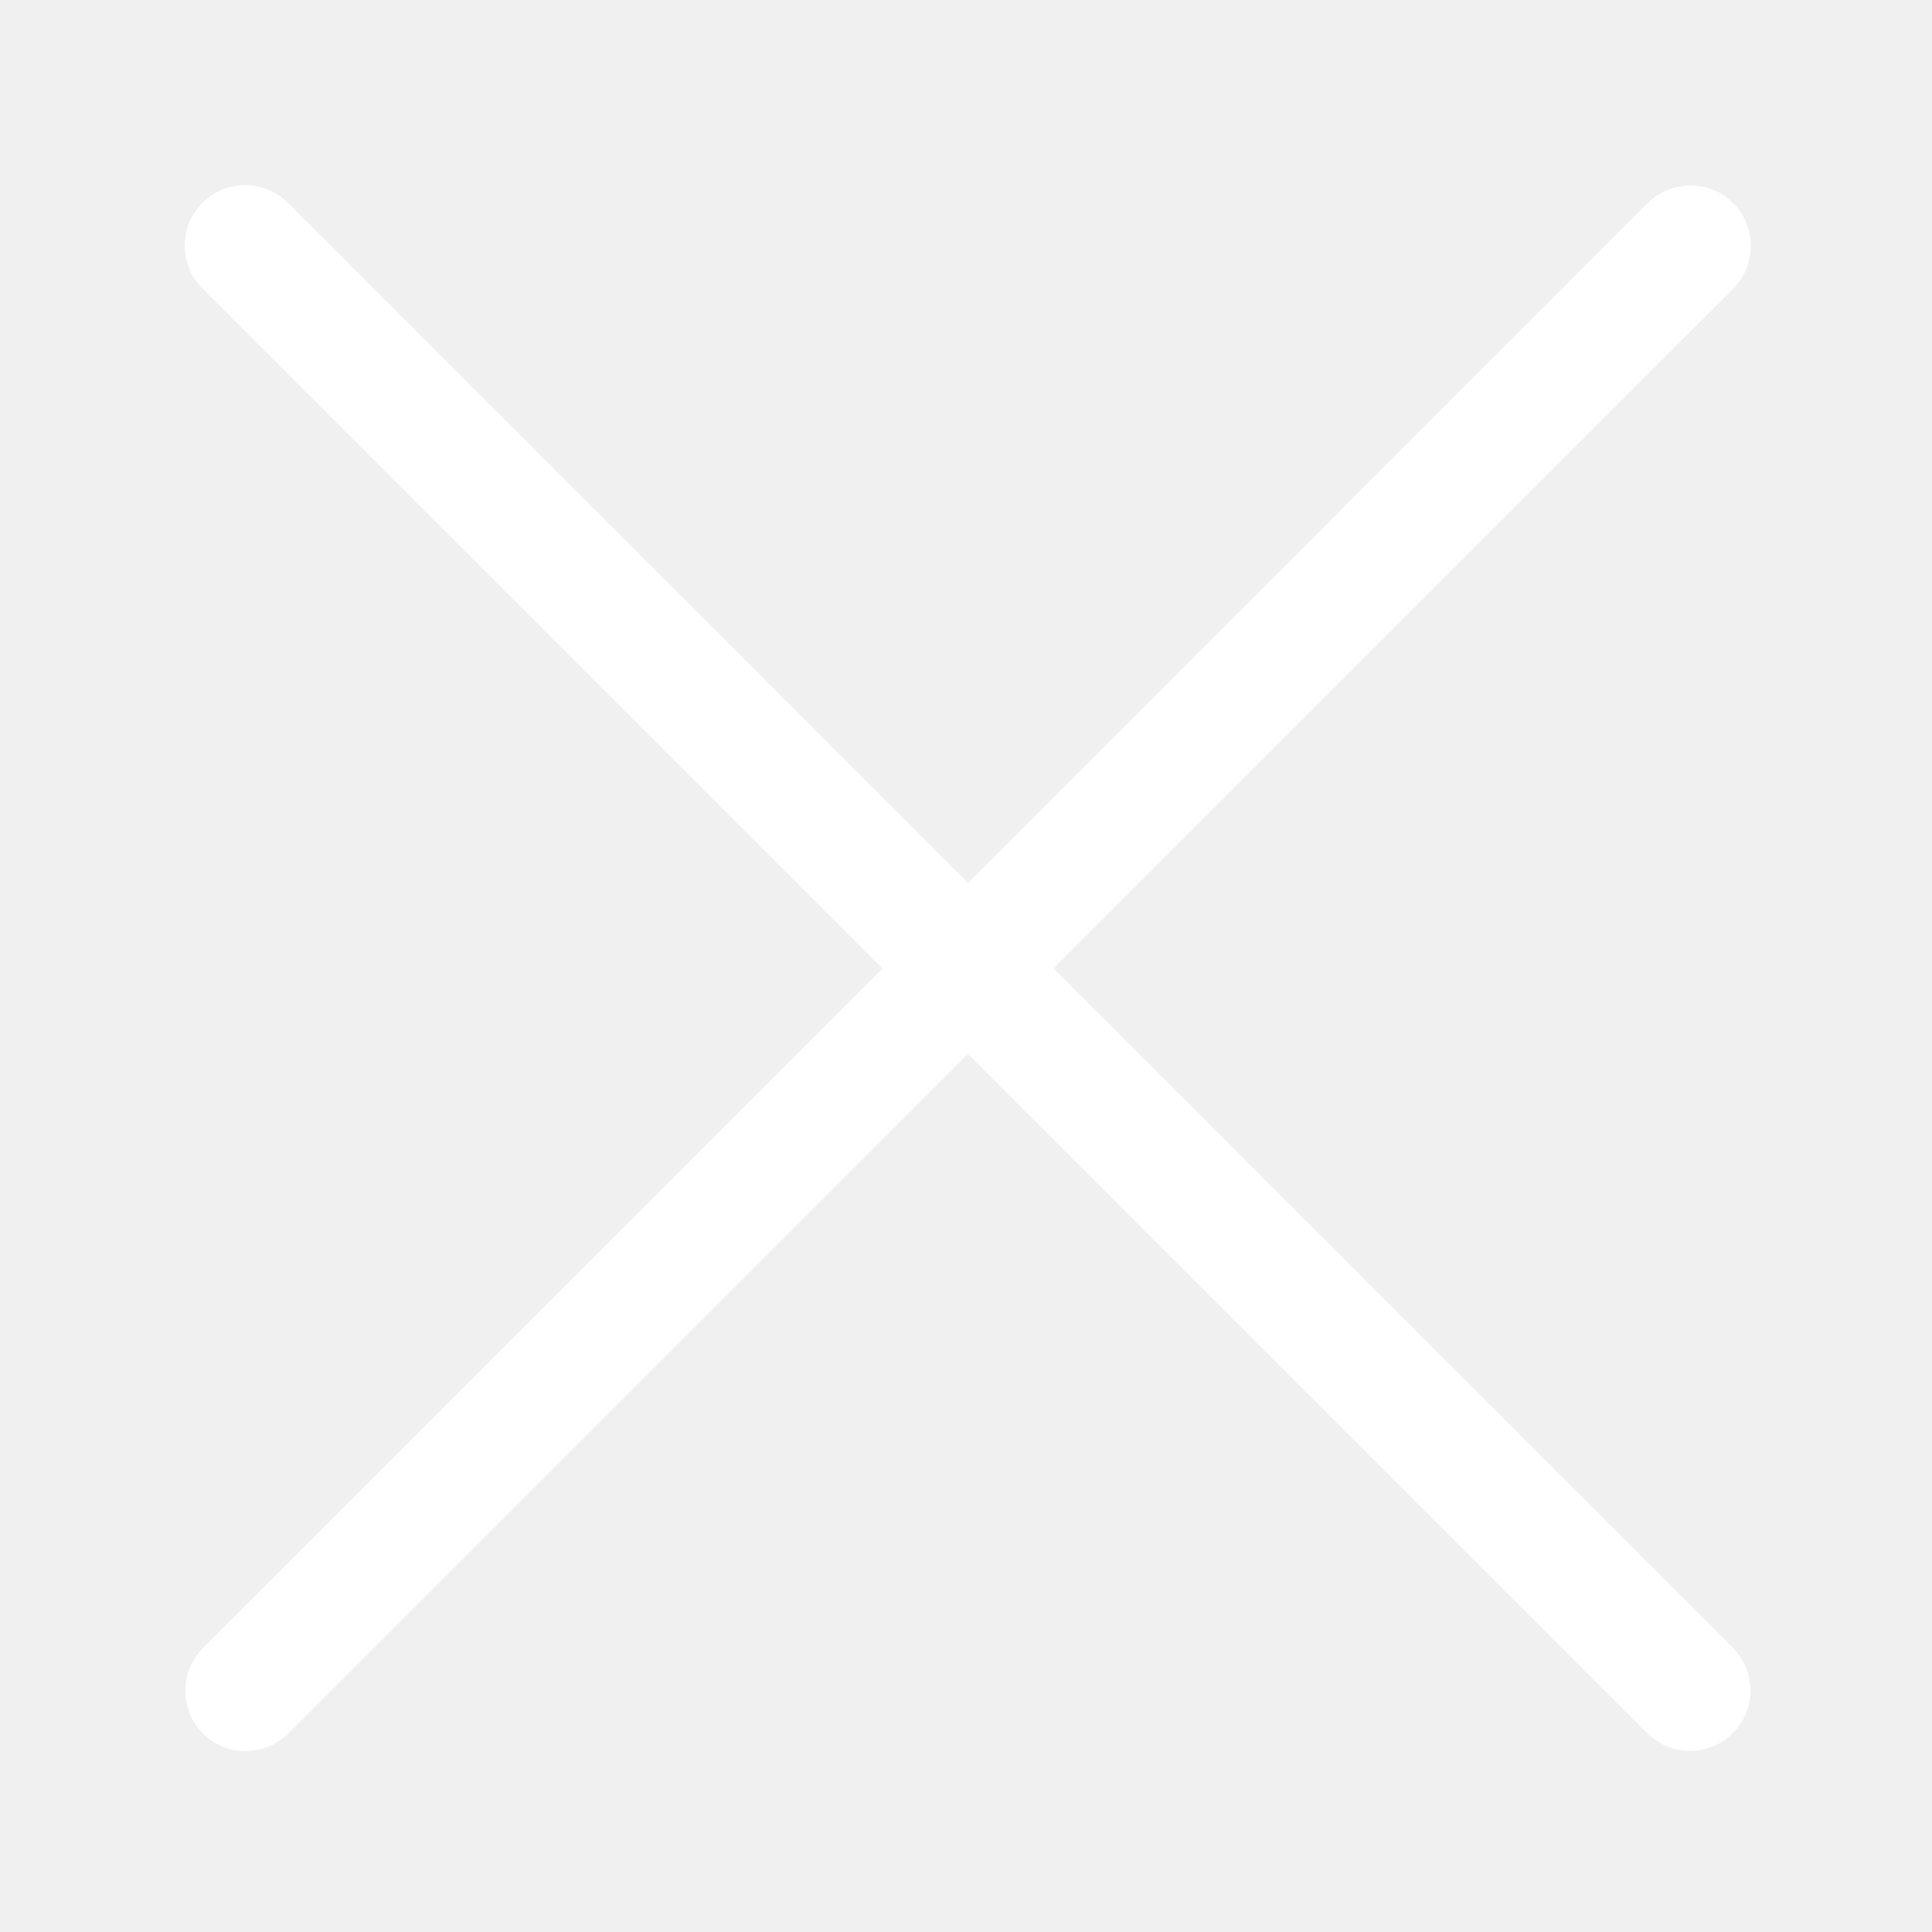
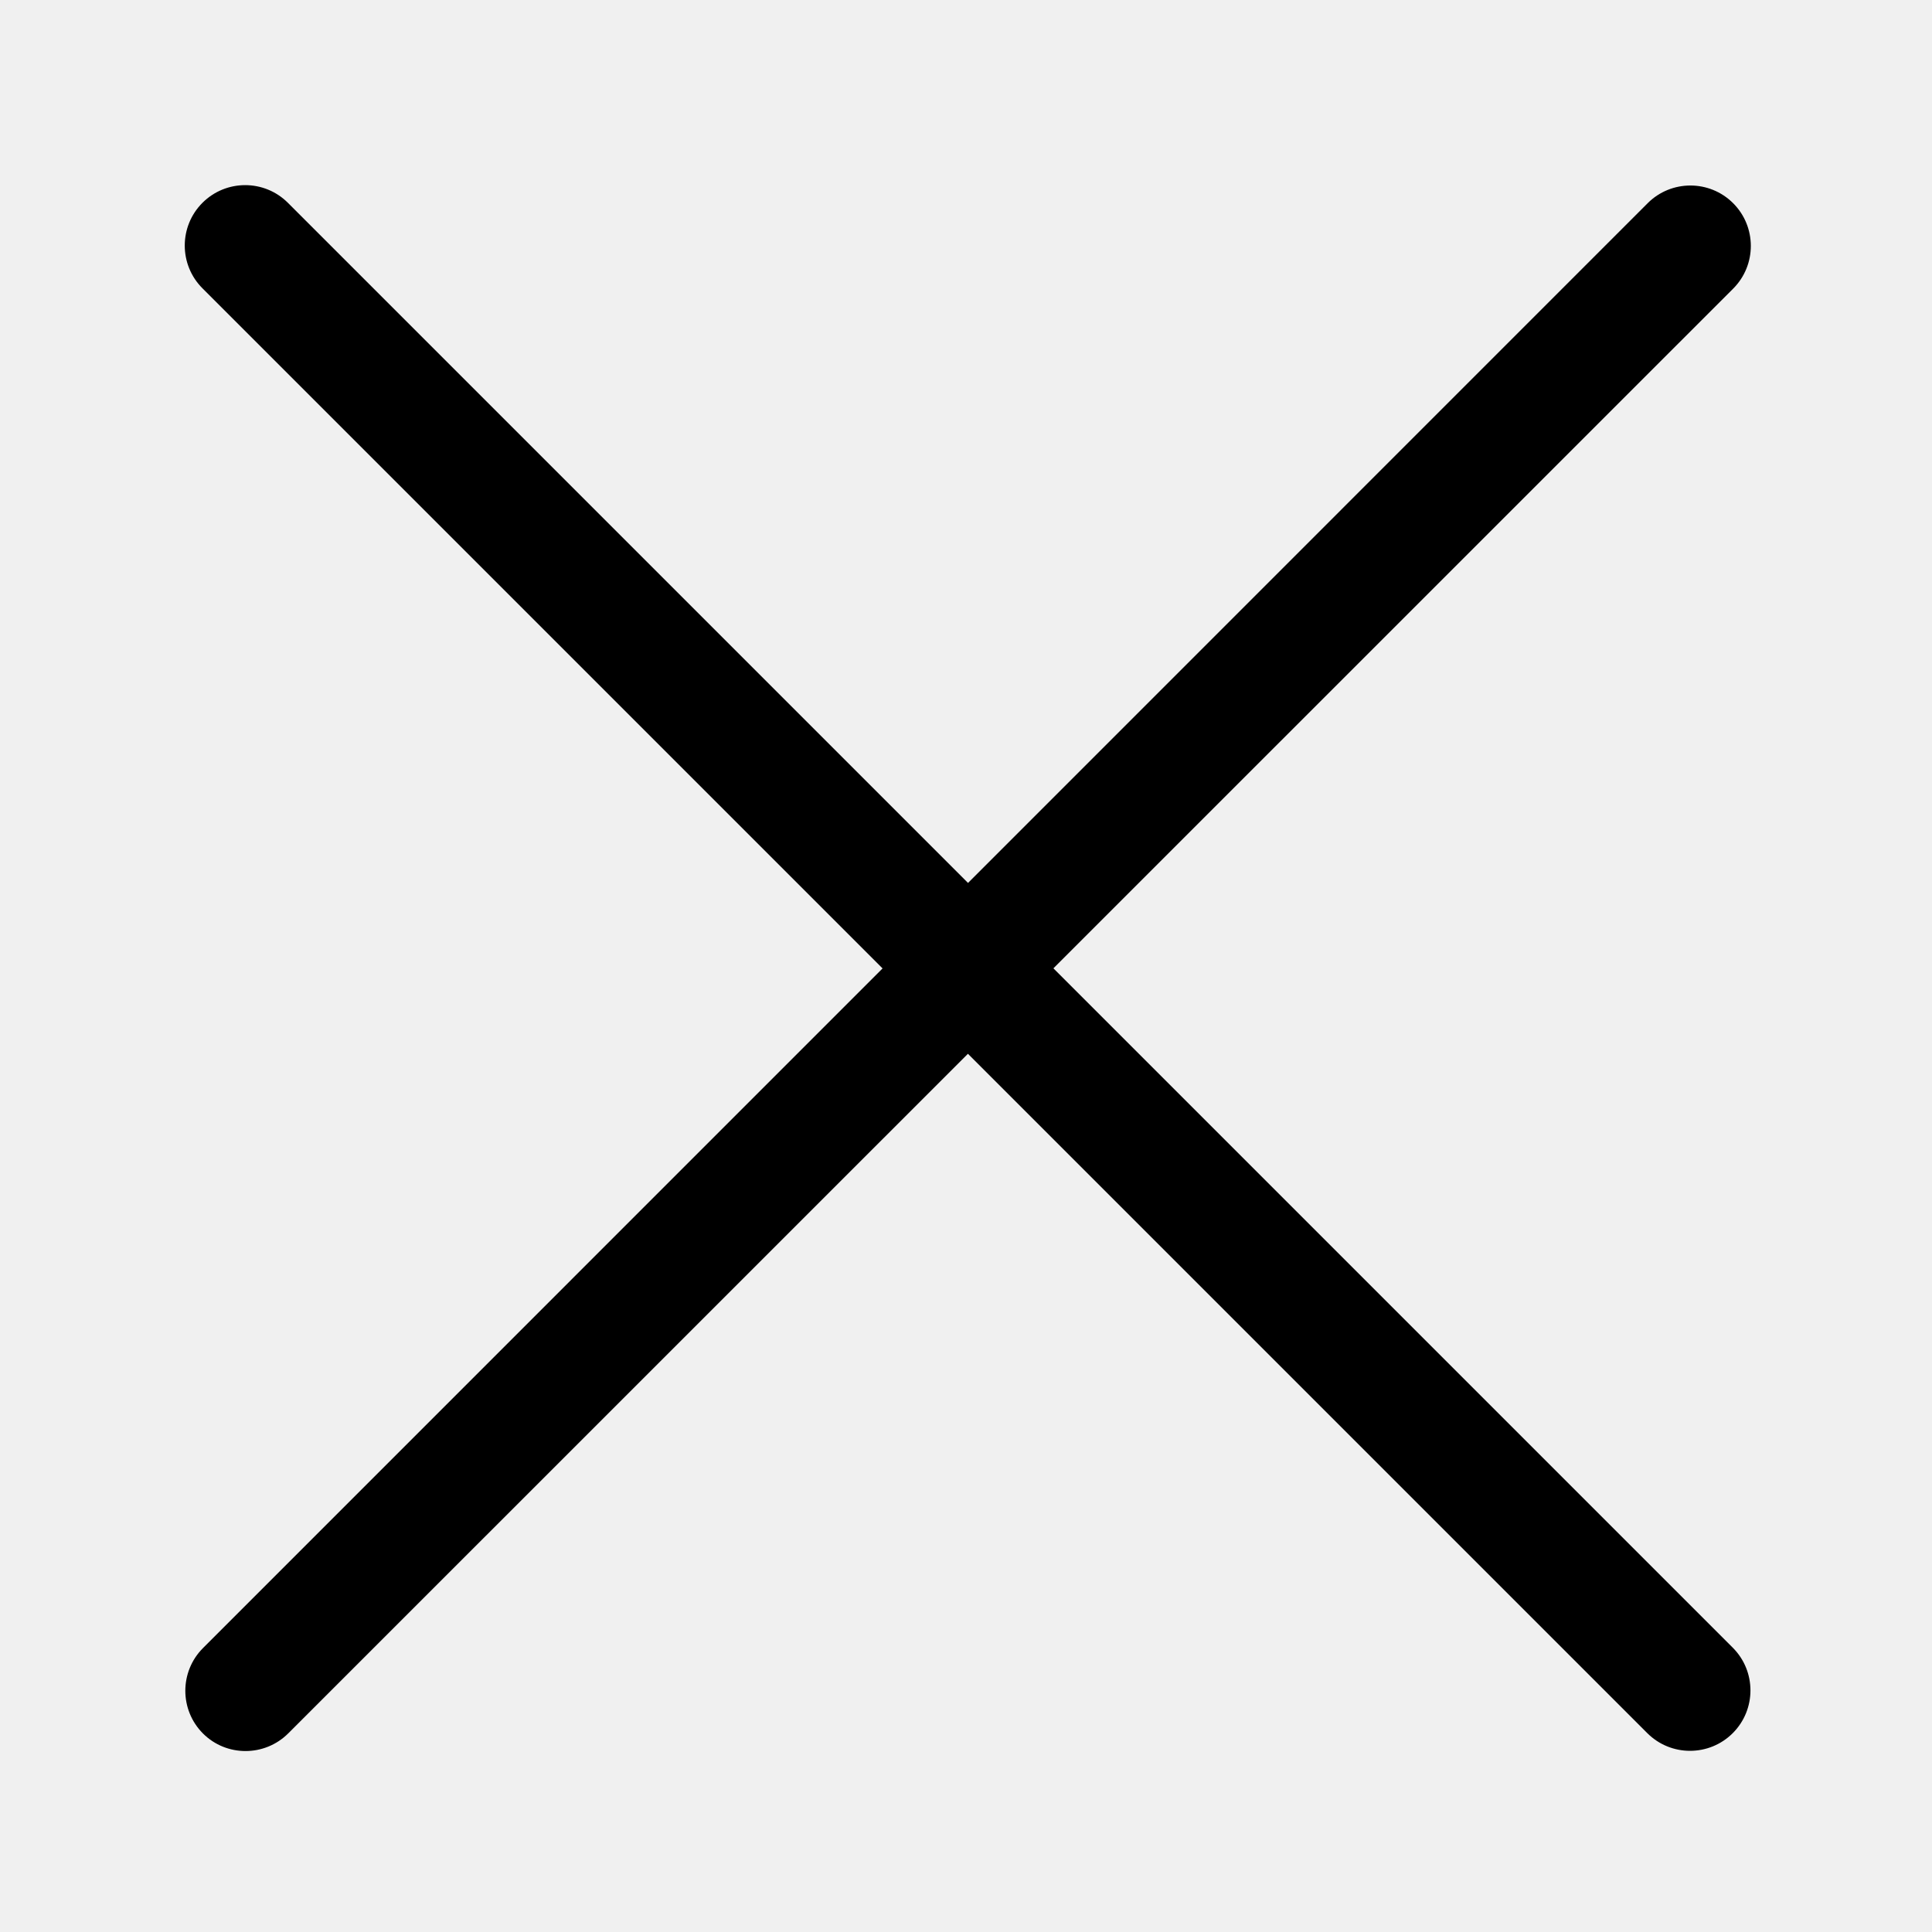
<svg xmlns="http://www.w3.org/2000/svg" class="icon" width="200px" height="200.00px" viewBox="0 0 1024 1024" version="1.1">
-   <path fill="#ffffff" d="M918.4 873.3L152.6 107.5c-12.5-12.5-32.8-12.5-45.3 0s-12.5 32.8 0 45.3l765.8 765.8c12.5 12.5 32.8 12.5 45.3 0s12.5-32.8 0-45.3zM152.8 918.7L918.6 153c12.5-12.5 12.5-32.8 0-45.3s-32.8-12.5-45.3 0L107.6 873.5c-12.5 12.5-12.5 32.8 0 45.3 12.4 12.4 32.7 12.4 45.2-0.1z" />
+   <path fill="#000000" d="M918.4 873.3L152.6 107.5c-12.5-12.5-32.8-12.5-45.3 0s-12.5 32.8 0 45.3l765.8 765.8c12.5 12.5 32.8 12.5 45.3 0s12.5-32.8 0-45.3zM152.8 918.7L918.6 153c12.5-12.5 12.5-32.8 0-45.3s-32.8-12.5-45.3 0L107.6 873.5c-12.5 12.5-12.5 32.8 0 45.3 12.4 12.4 32.7 12.4 45.2-0.1z" />
</svg>
